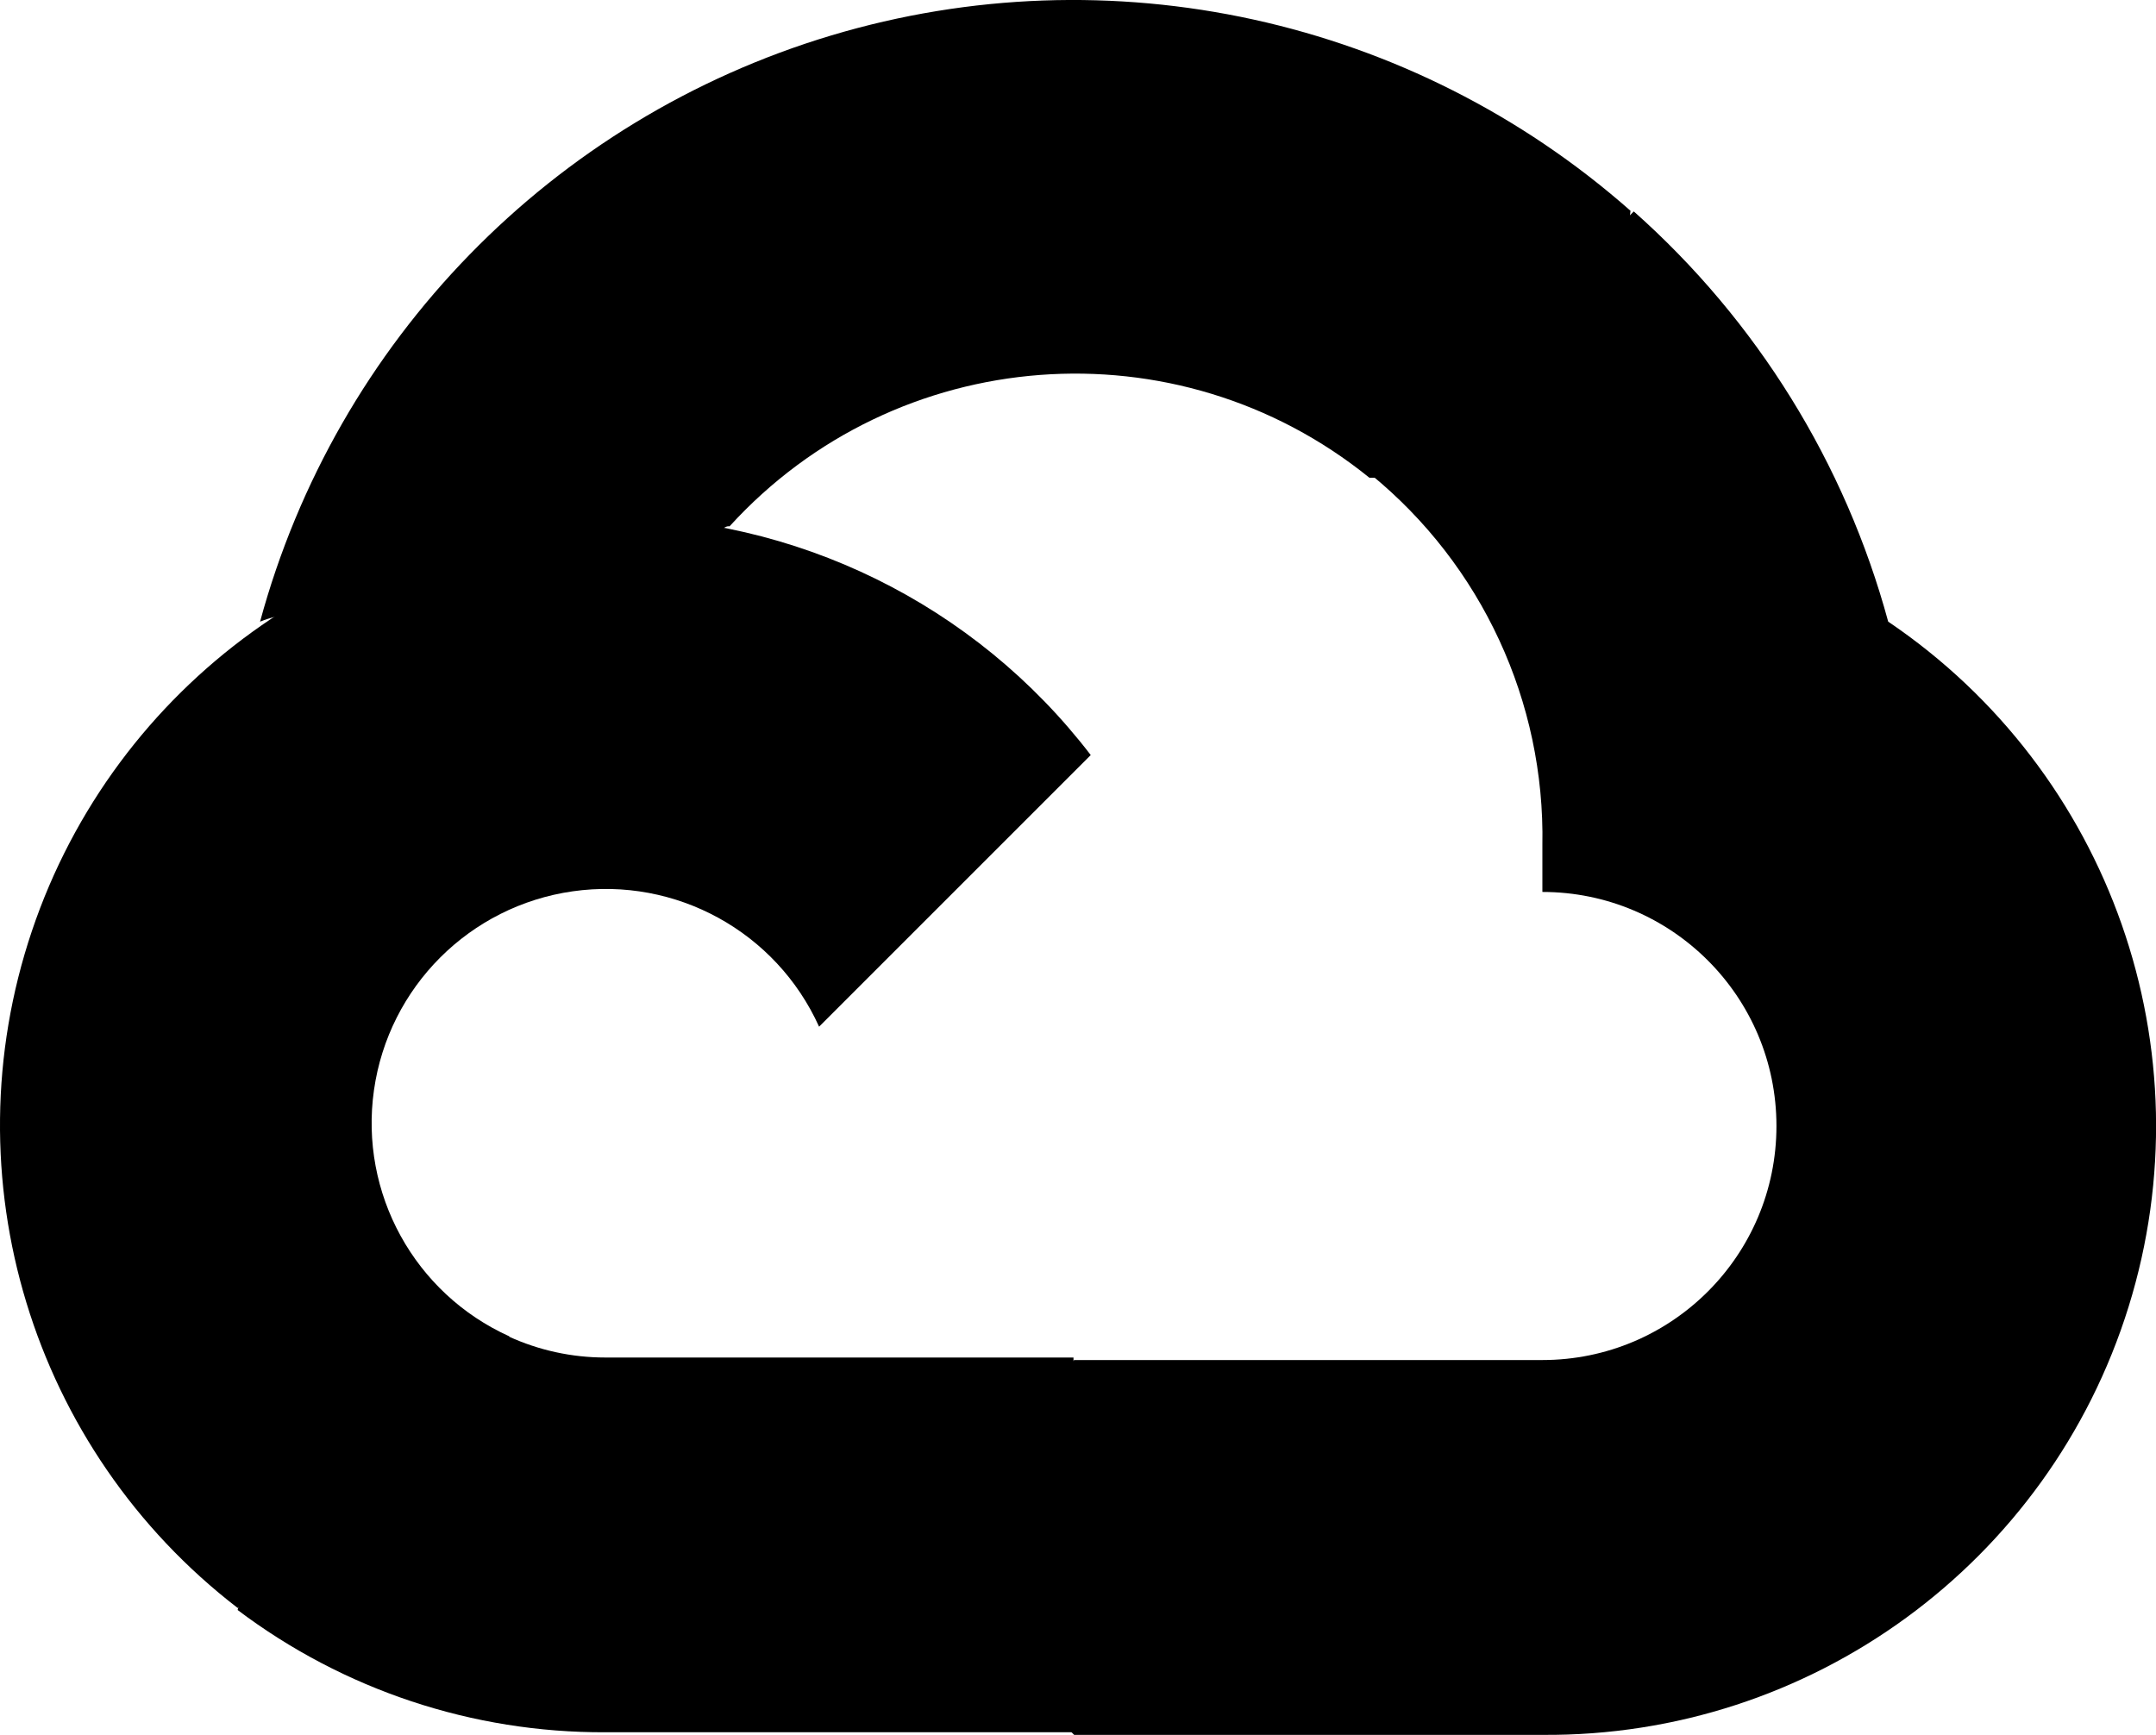
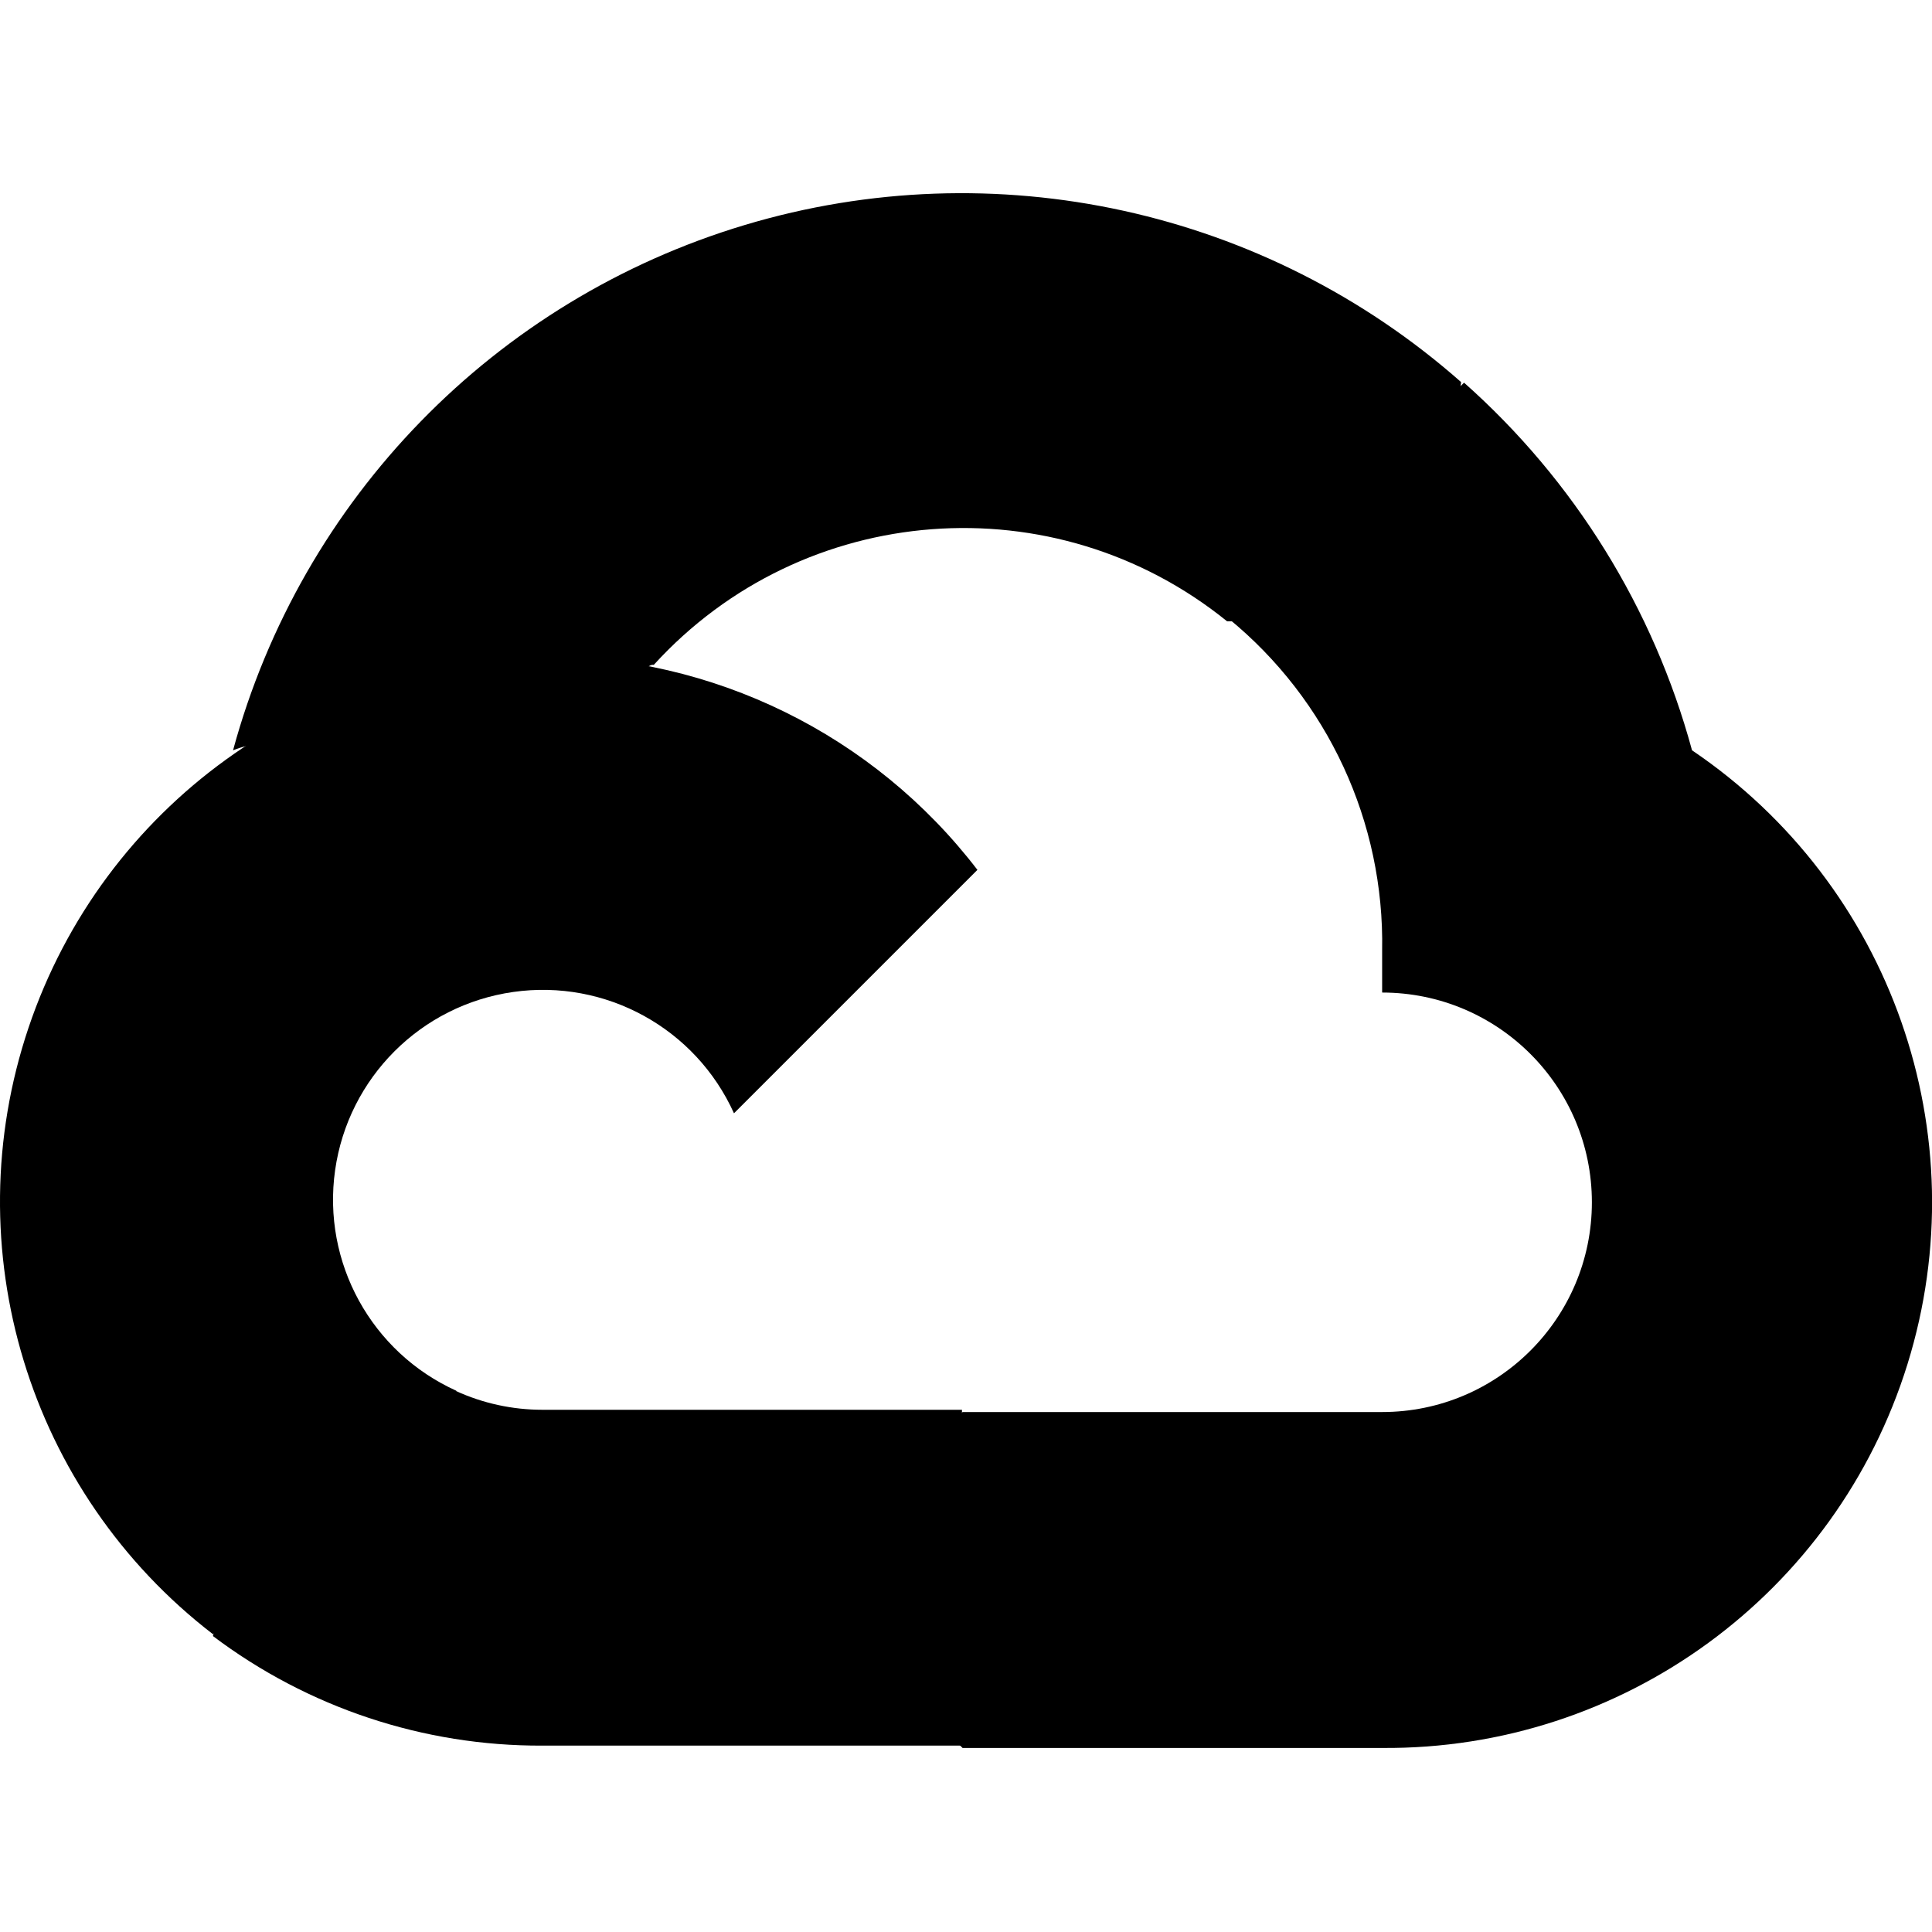
- <svg xmlns="http://www.w3.org/2000/svg" width="100" height="80.475" viewBox="0 0 100 80.475">
-   <g id="google-cloud" transform="translate(-0.048 -0.046)">
-     <path id="Path_99" data-name="Path 99" d="M339.19,22.206h3.052l8.694-8.694.428-3.689A39.074,39.074,0,0,0,287.8,28.883a4.734,4.734,0,0,1,3.052-.184l17.383-2.867s.884-1.463,1.341-1.371a21.686,21.686,0,0,1,29.677-2.255h-.063Z" transform="translate(-275.69 0)" />
-     <path id="Path_100" data-name="Path 100" d="M1176.826,253.03a39.159,39.159,0,0,0-11.8-19.03l-12.2,12.2a21.684,21.684,0,0,1,7.96,17.2v2.167a10.856,10.856,0,0,1,0,21.713h-21.717l-2.167,2.2V302.5l2.167,2.167h21.717a28.243,28.243,0,0,0,16.042-51.637Z" transform="translate(-1089.199 -224.147)" />
-     <path id="Path_101" data-name="Path 101" d="M280.052,1497.36h21.717v-17.383H280.052a10.763,10.763,0,0,1-4.485-.977l-3.052.943-8.752,8.694-.763,3.052a28.108,28.108,0,0,0,17.052,5.671Z" transform="translate(-251.93 -1416.961)" />
-     <path id="Path_102" data-name="Path 102" d="M28.122,571.6a28.241,28.241,0,0,0-17.048,50.627l12.6-12.6a10.858,10.858,0,1,1,14.365-14.365l12.6-12.6A28.23,28.23,0,0,0,28.122,571.6Z" transform="translate(0 -547.592)" />
+ <svg xmlns="http://www.w3.org/2000/svg" width="100" height="100" viewBox="0 0 100 100">
+   <defs>
+     <clipPath id="b">
+       <rect width="100" height="100" />
+     </clipPath>
+   </defs>
+   <g id="a" clip-path="url(#b)">
+     <g transform="translate(-0.048 9.954)">
+       <path d="M339.19,22.206h3.052l8.694-8.694.428-3.689A39.074,39.074,0,0,0,287.8,28.883a4.734,4.734,0,0,1,3.052-.184l17.383-2.867s.884-1.463,1.341-1.371a21.686,21.686,0,0,1,29.677-2.255h-.063Z" transform="translate(-275.69 0)" />
+       <path d="M1176.826,253.03a39.159,39.159,0,0,0-11.8-19.03l-12.2,12.2a21.684,21.684,0,0,1,7.96,17.2v2.167a10.856,10.856,0,0,1,0,21.713h-21.717l-2.167,2.2V302.5l2.167,2.167h21.717a28.243,28.243,0,0,0,16.042-51.637Z" transform="translate(-1089.199 -224.147)" />
+       <path d="M280.052,1497.36h21.717v-17.383H280.052a10.763,10.763,0,0,1-4.485-.977l-3.052.943-8.752,8.694-.763,3.052a28.108,28.108,0,0,0,17.052,5.671Z" transform="translate(-251.93 -1416.961)" />
+       <path d="M28.122,571.6a28.241,28.241,0,0,0-17.048,50.627l12.6-12.6a10.858,10.858,0,1,1,14.365-14.365l12.6-12.6A28.23,28.23,0,0,0,28.122,571.6Z" transform="translate(0 -547.592)" />
+     </g>
  </g>
</svg>
